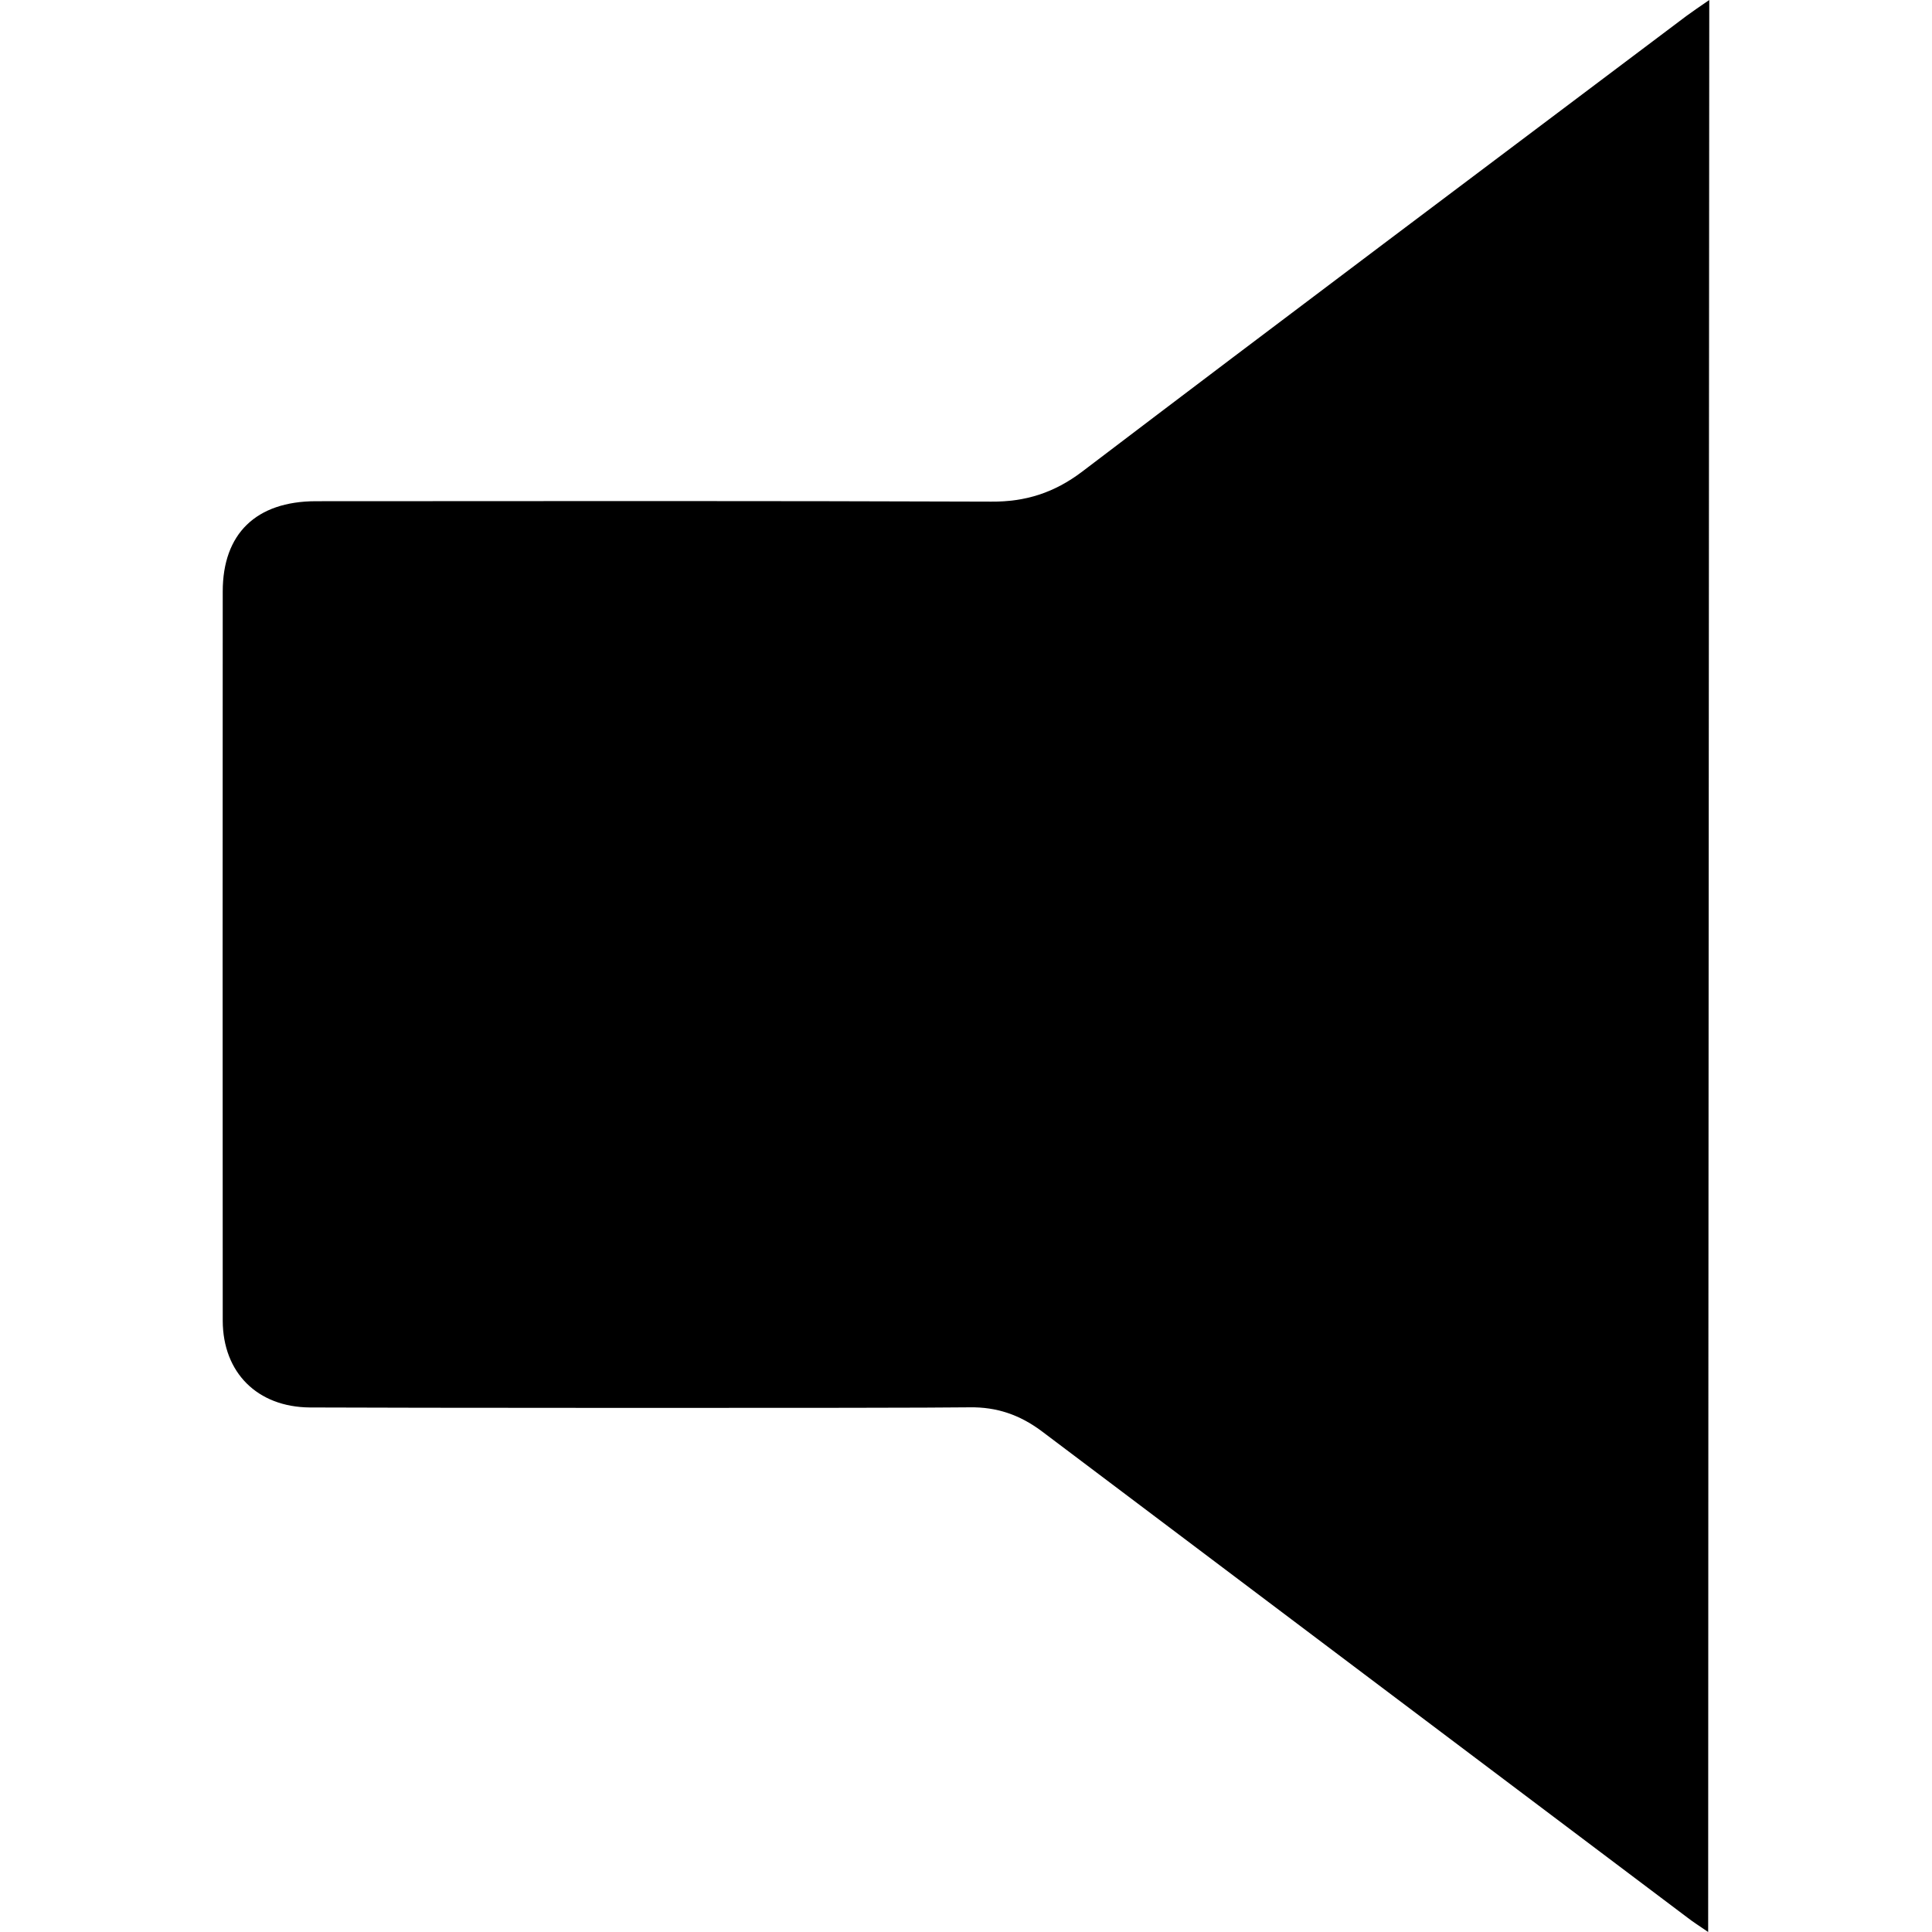
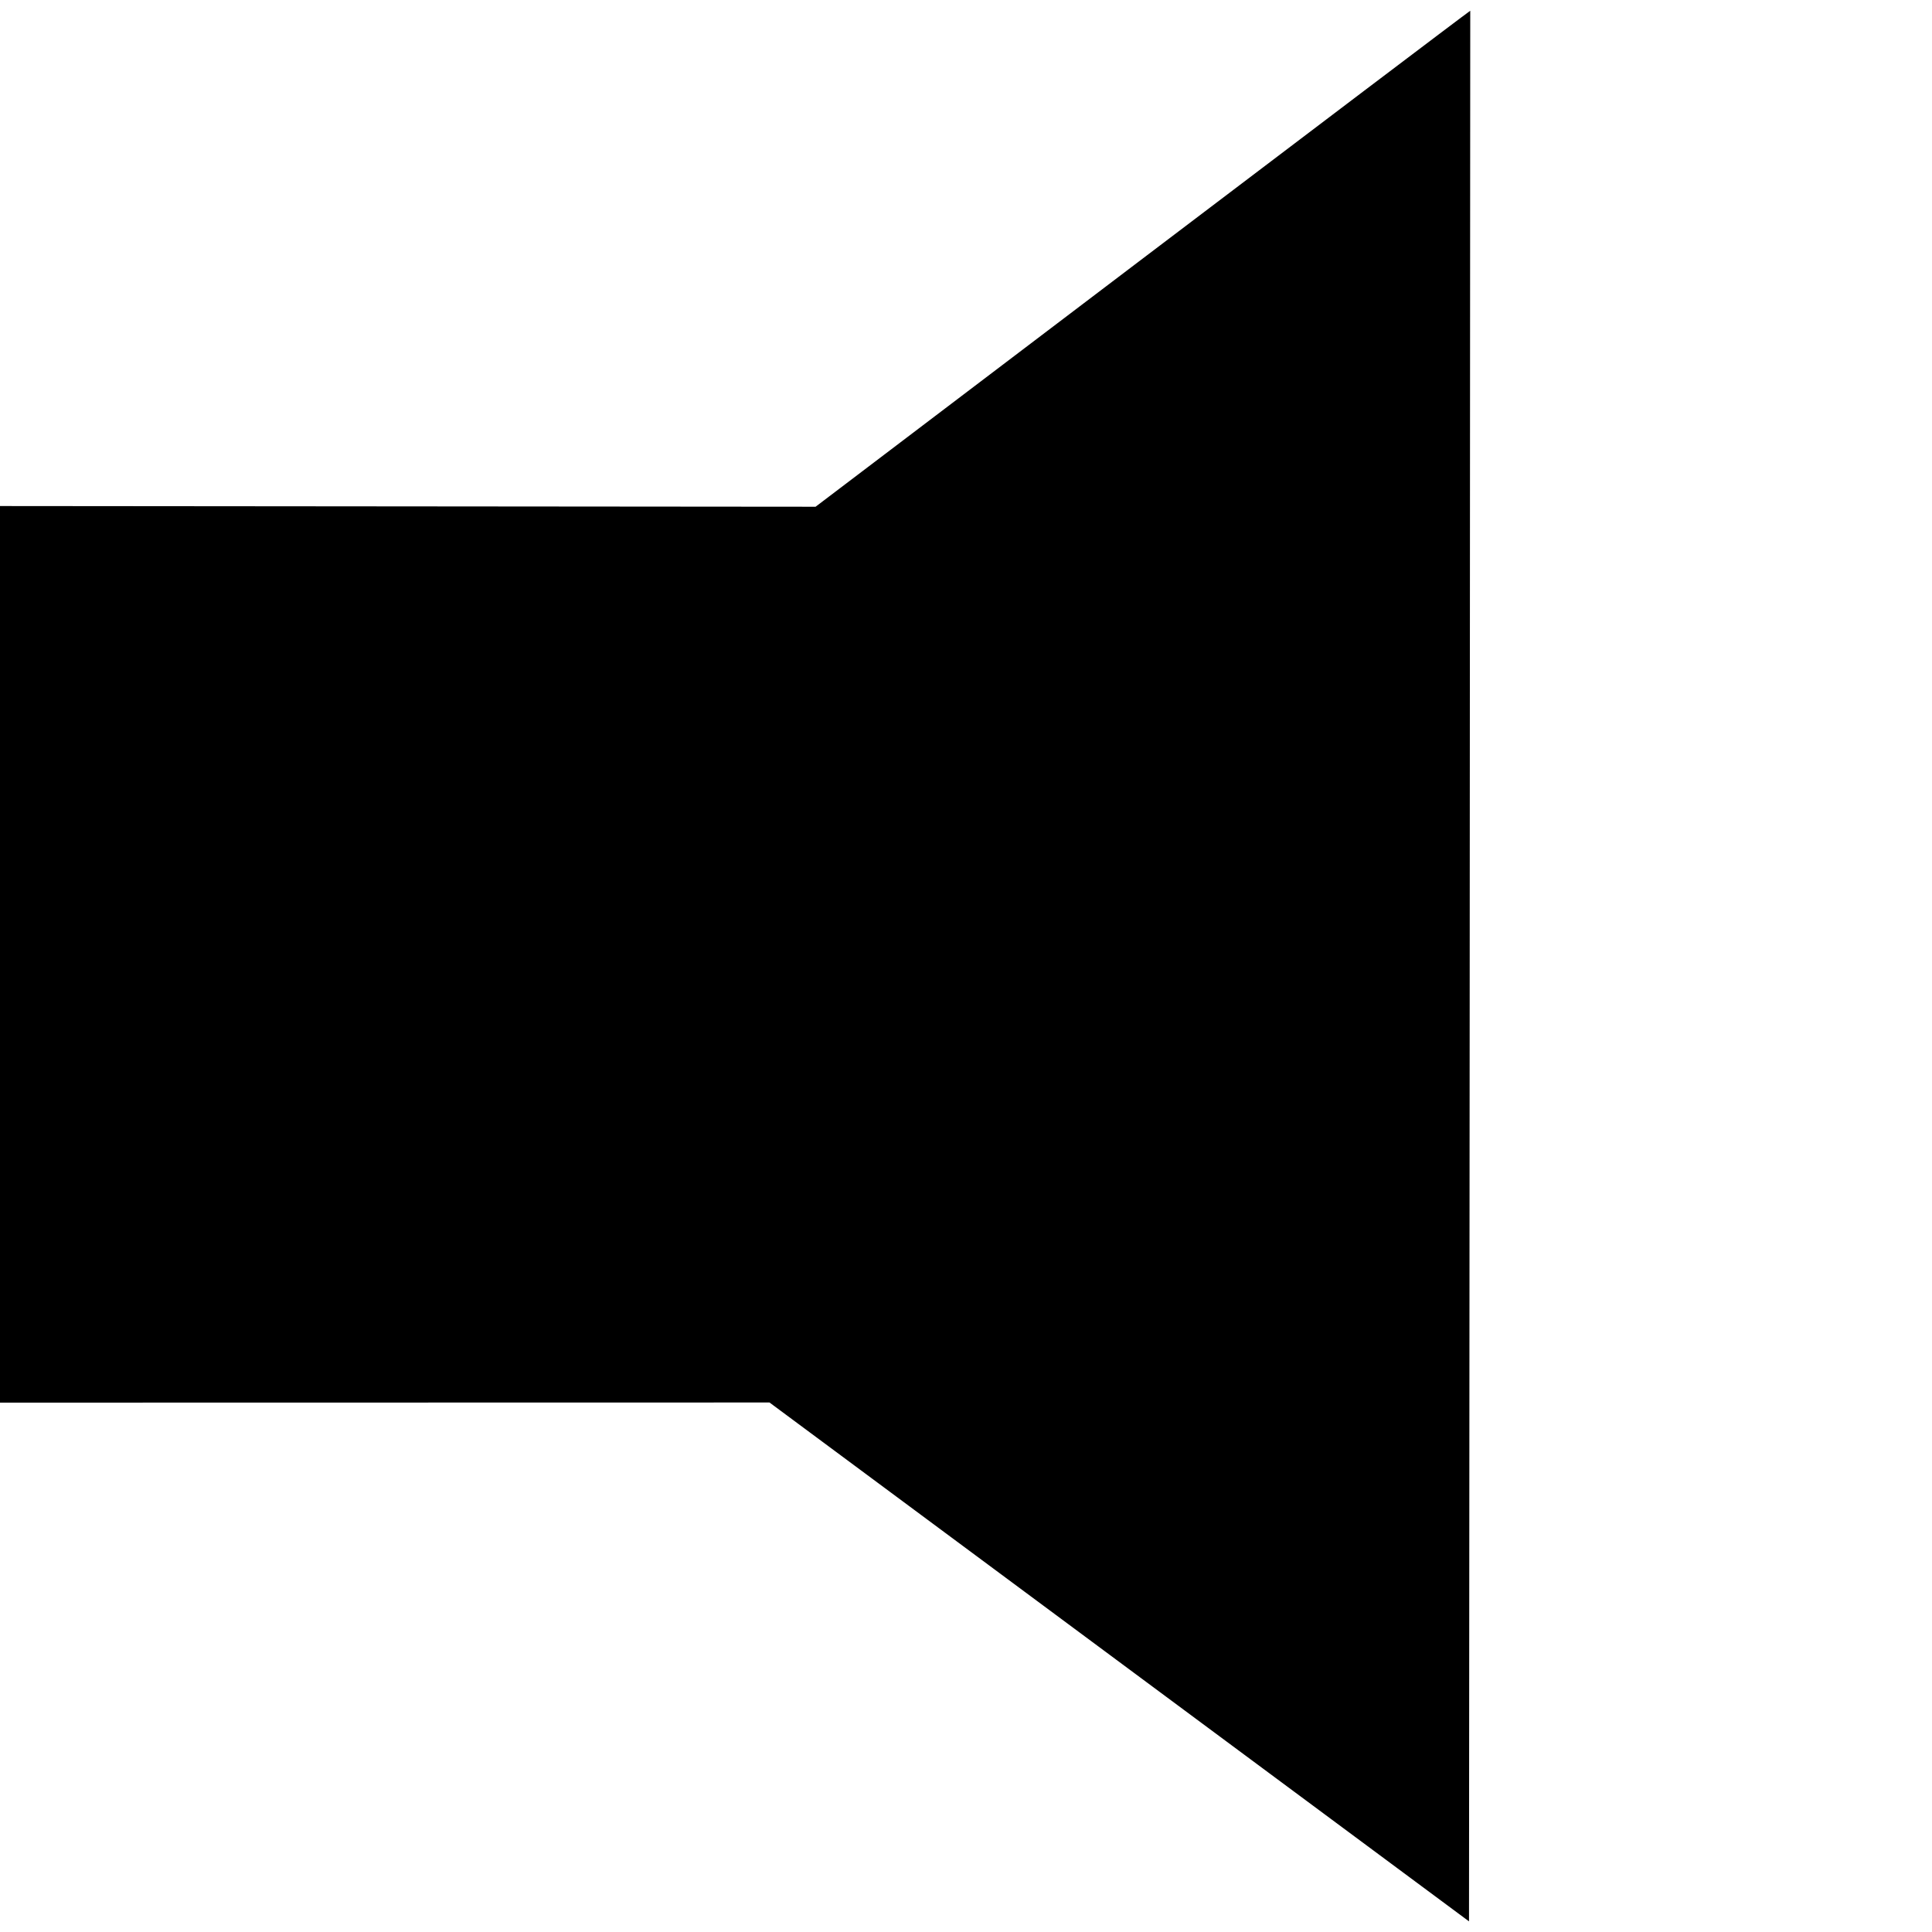
<svg xmlns="http://www.w3.org/2000/svg" version="1.1" id="unmute" x="0px" y="0px" viewBox="0 0 14 14" style="enable-background:new 0 0 14 14;" xml:space="preserve">
-   <path d="M7.026,10.198c0.197-0.003,0.362,0.054,0.52,0.171  c1.56,1.176,3.121,2.351,4.681,3.526c0.042,0.033,0.089,0.062,0.151,0.105  c0-3.22,0.008-13.156,0.008-14c-0.076,0.052-0.122,0.084-0.166,0.116  c-1.461,1.1-2.925,2.197-4.38,3.303C7.64,3.57,7.433,3.637,7.183,3.635  c-1.632-0.006-3.263-0.004-4.895-0.003c-0.432,0.001-0.674,0.235-0.674,0.654  c-0.001,1.761-0.001,3.523,0,5.284c0.001,0.378,0.252,0.626,0.631,0.629  C2.592,10.202,6.567,10.205,7.026,10.198z" />
+   <path d="M10.654,0.078C10.578,0.129,5.91,3.672,5.91,3.672L0,3.667v6.497l5.576-0.001  l5.069,3.76C10.646,13.922,10.654,0.912,10.654,0.078z" />
</svg>
